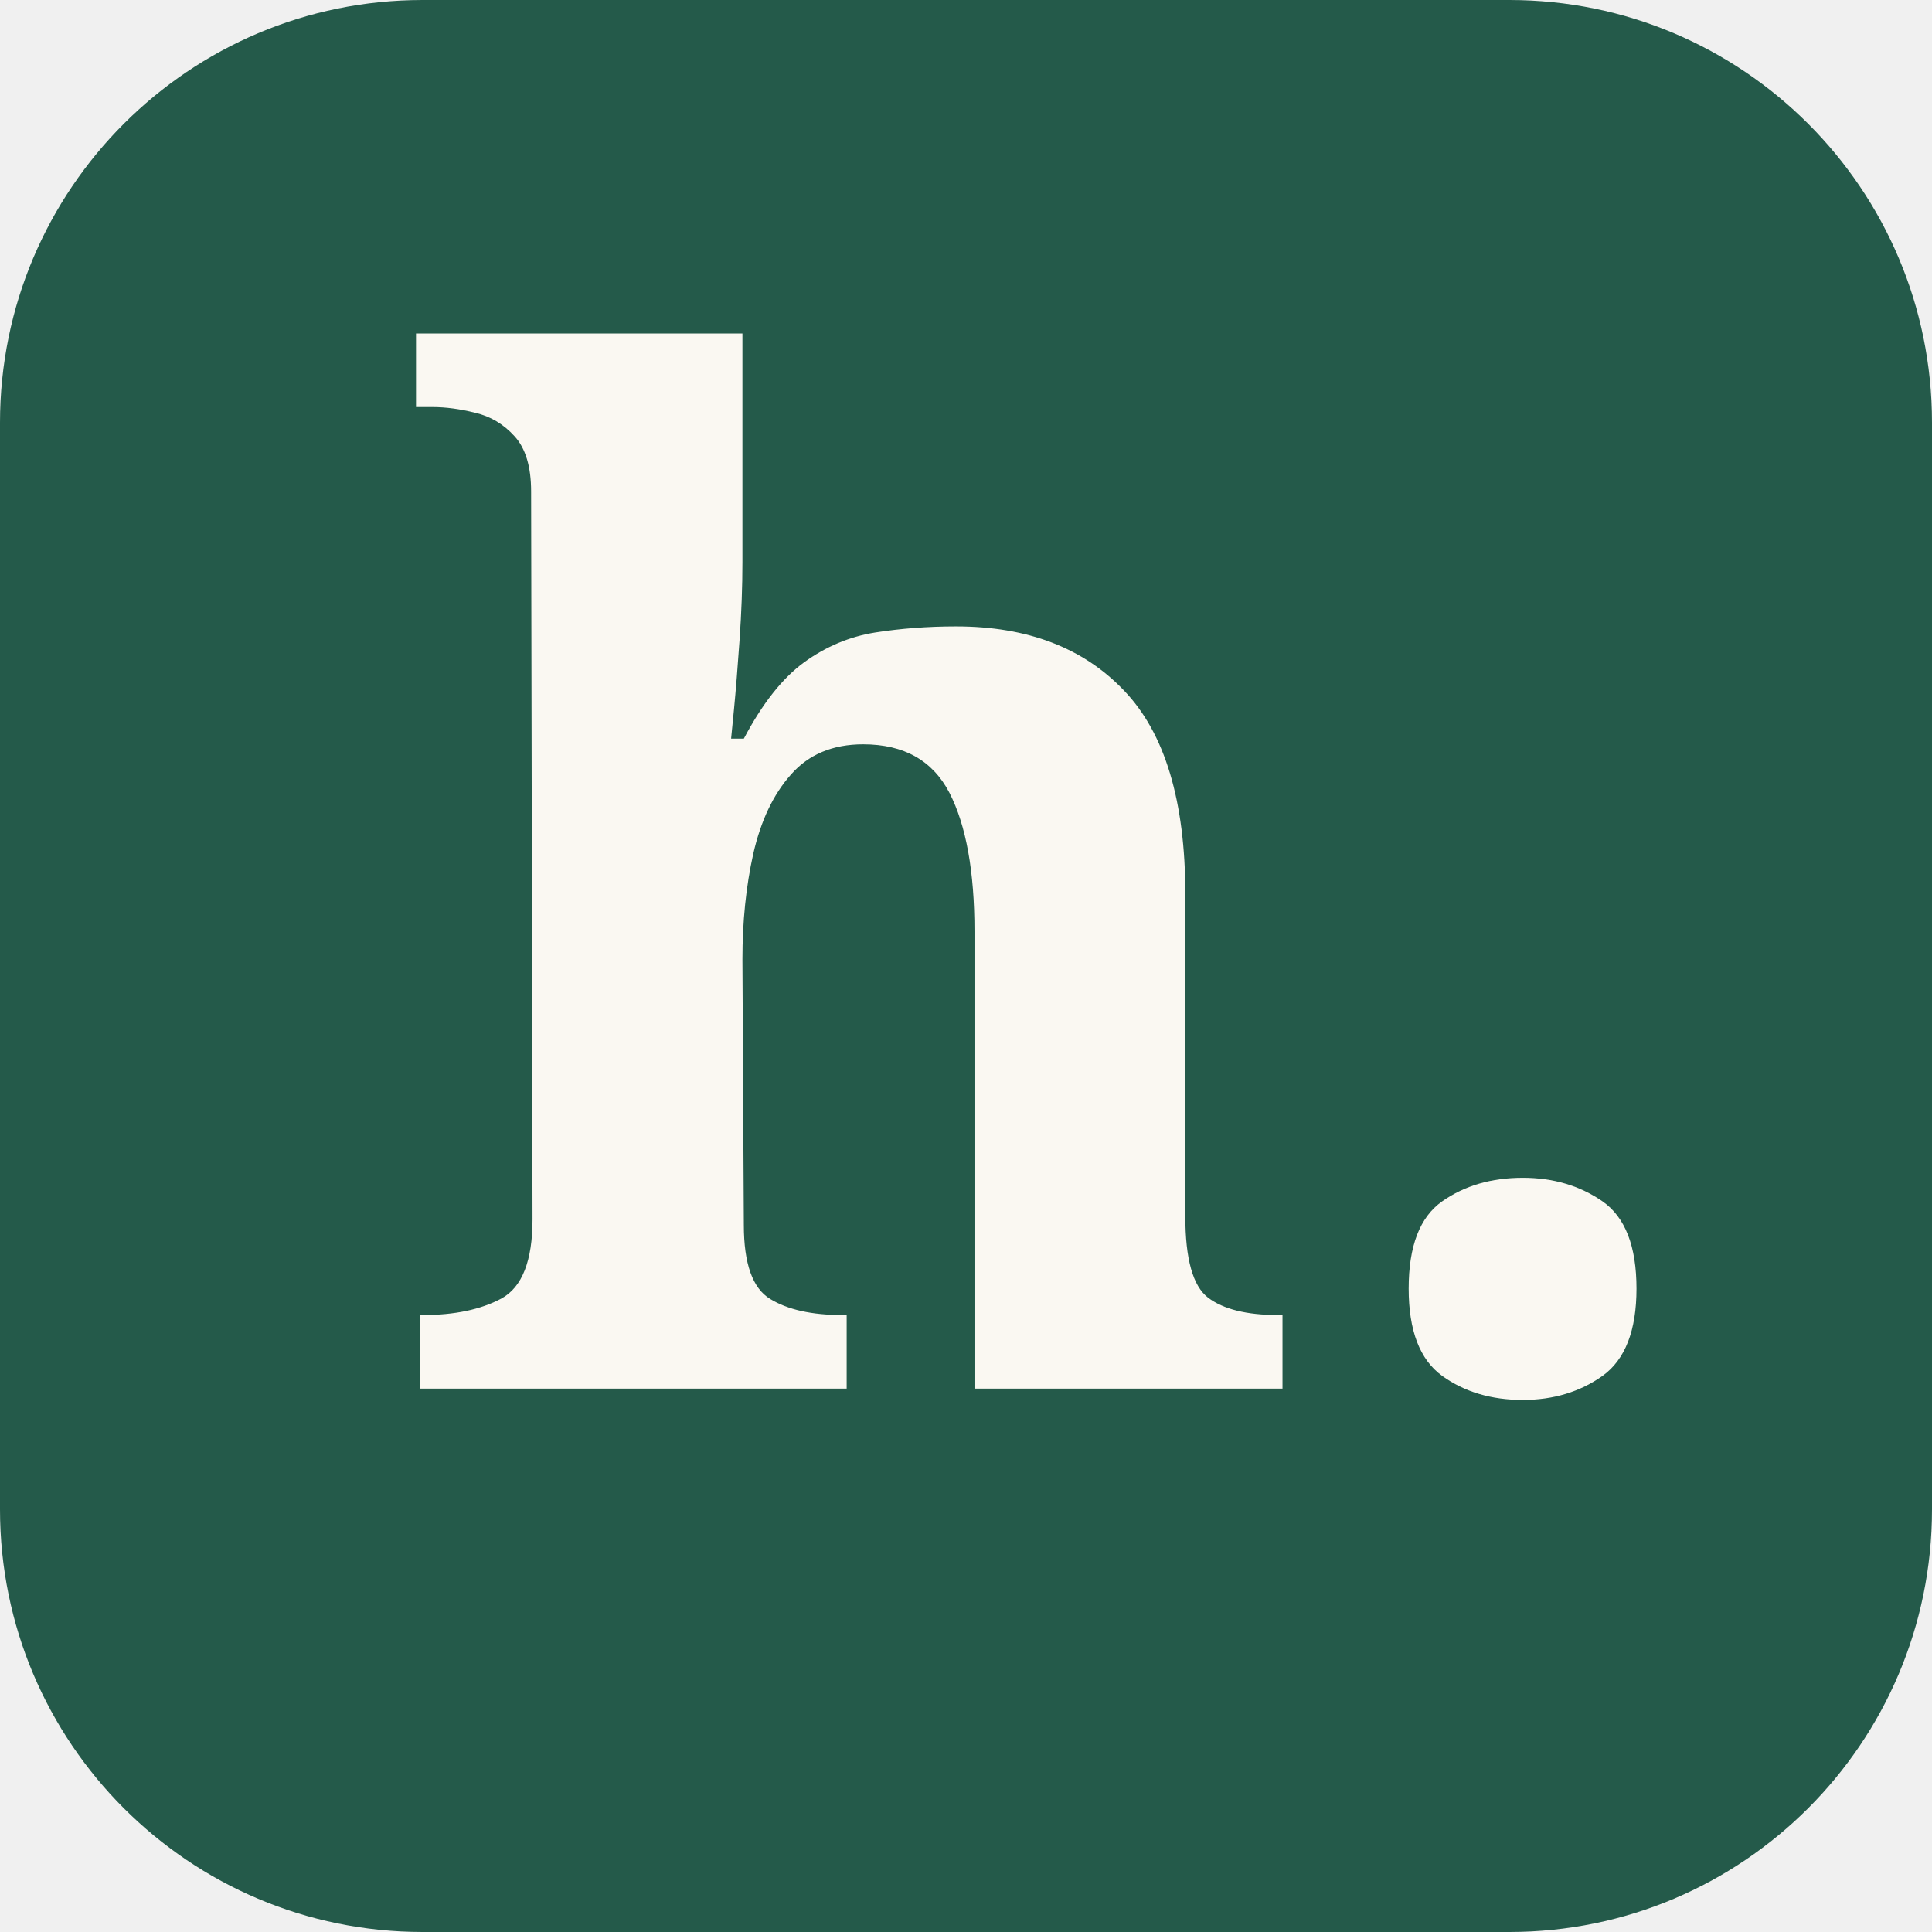
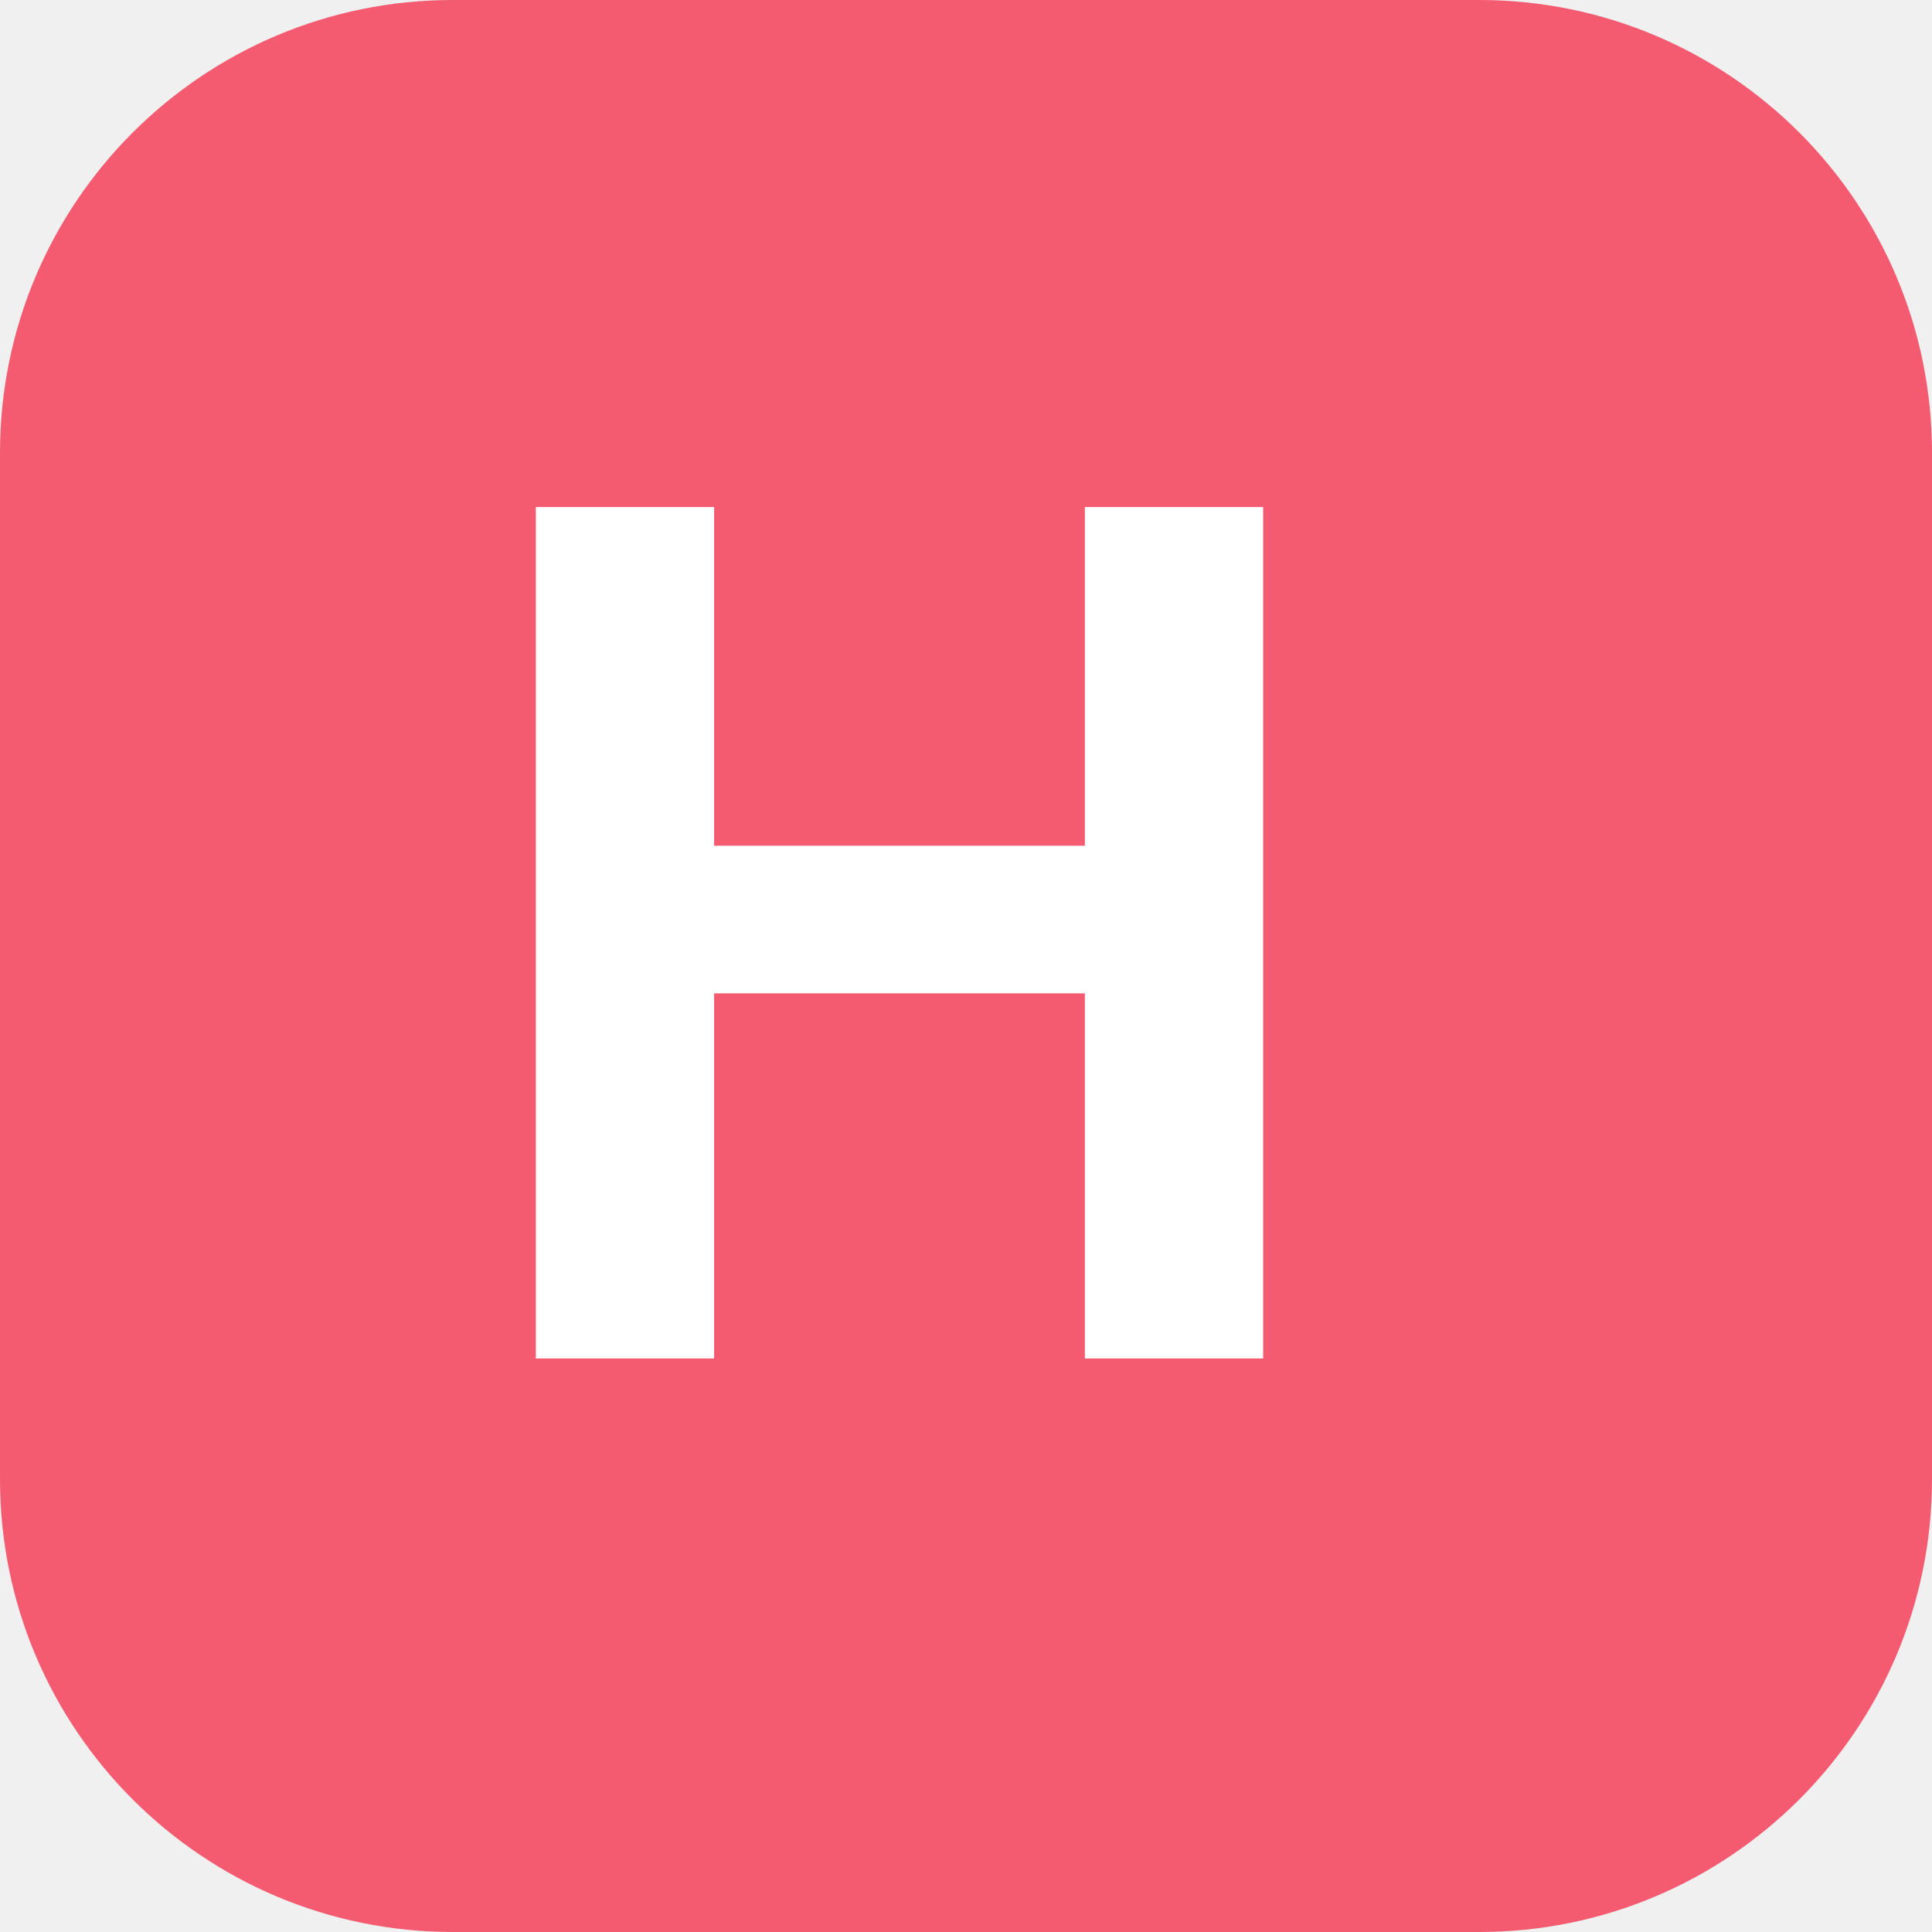
<svg xmlns="http://www.w3.org/2000/svg" viewBox="0 0 64 64">
-   <rect width="64" height="64" rx="14" fill="#245a4a" />
-   <text x="13" y="46" font-size="46" font-family="Georgia,serif" font-weight="bold" fill="#faf8f2">h.</text>
+   <rect width="64" height="64" rx="15" fill="#f45b71" />
+   <text x="15" y="45" font-size="41" font-family="Arial,sans-serif" font-weight="bold" fill="white">H</text>
</svg>
